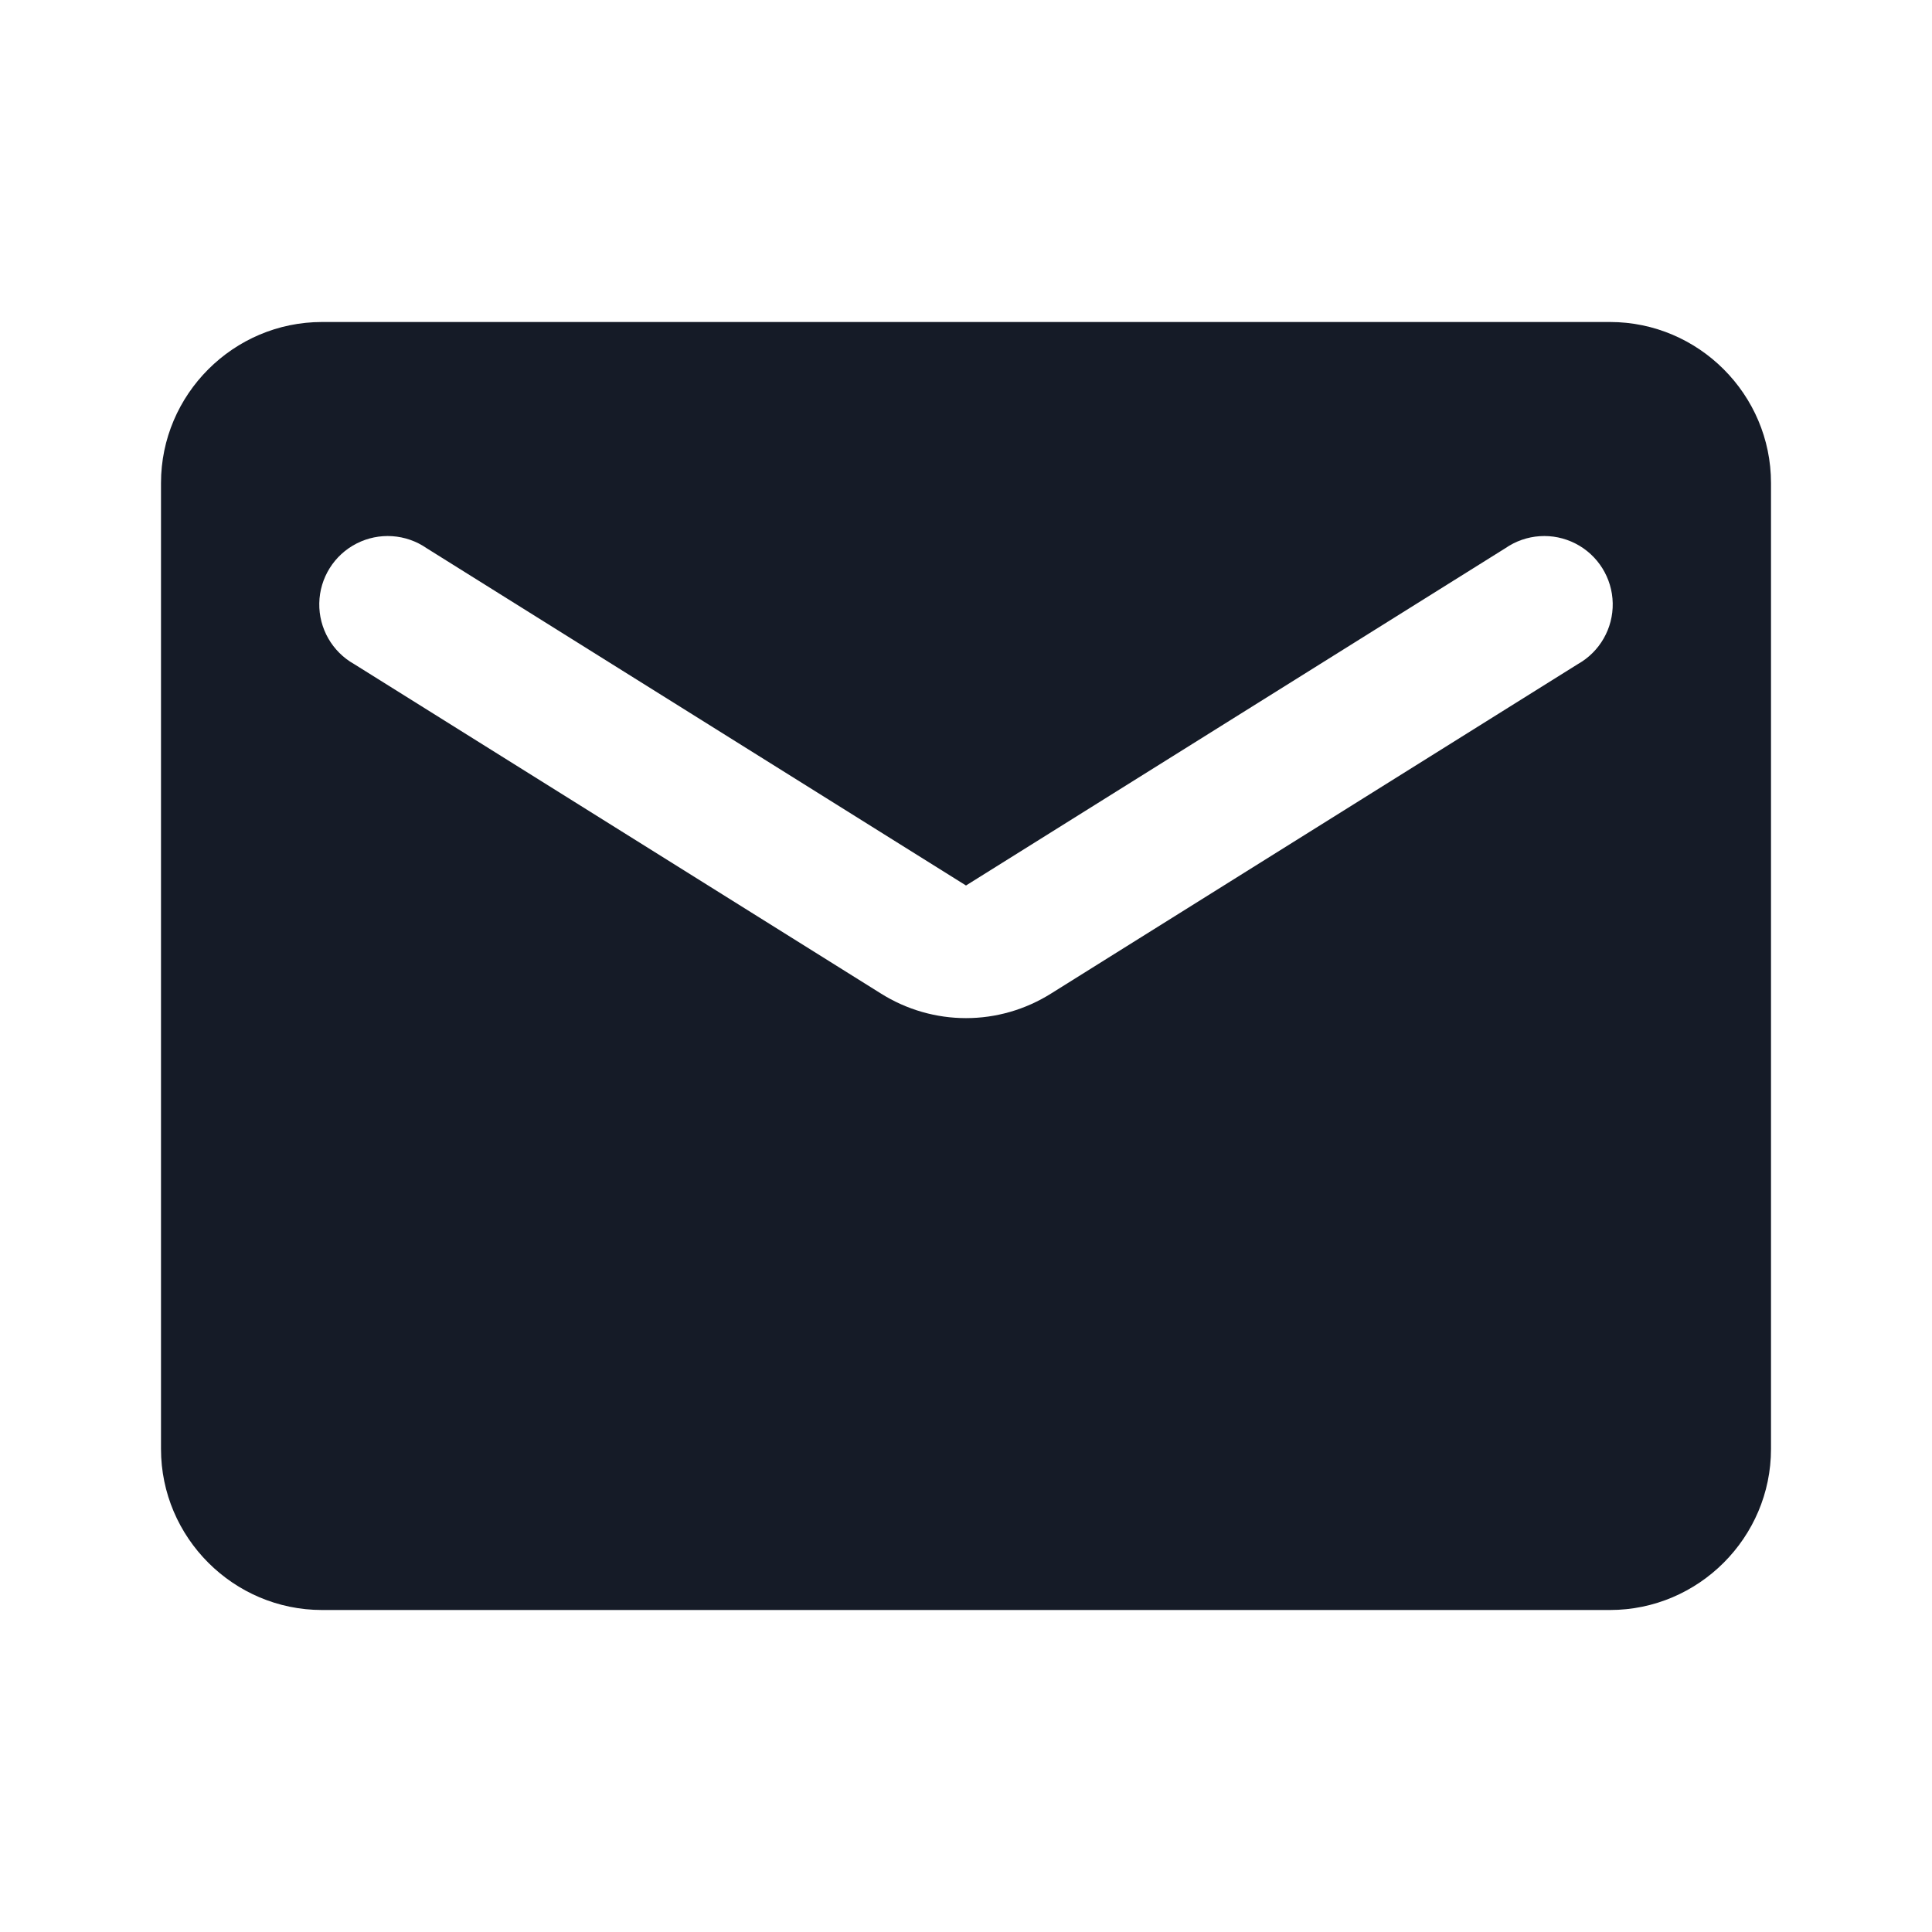
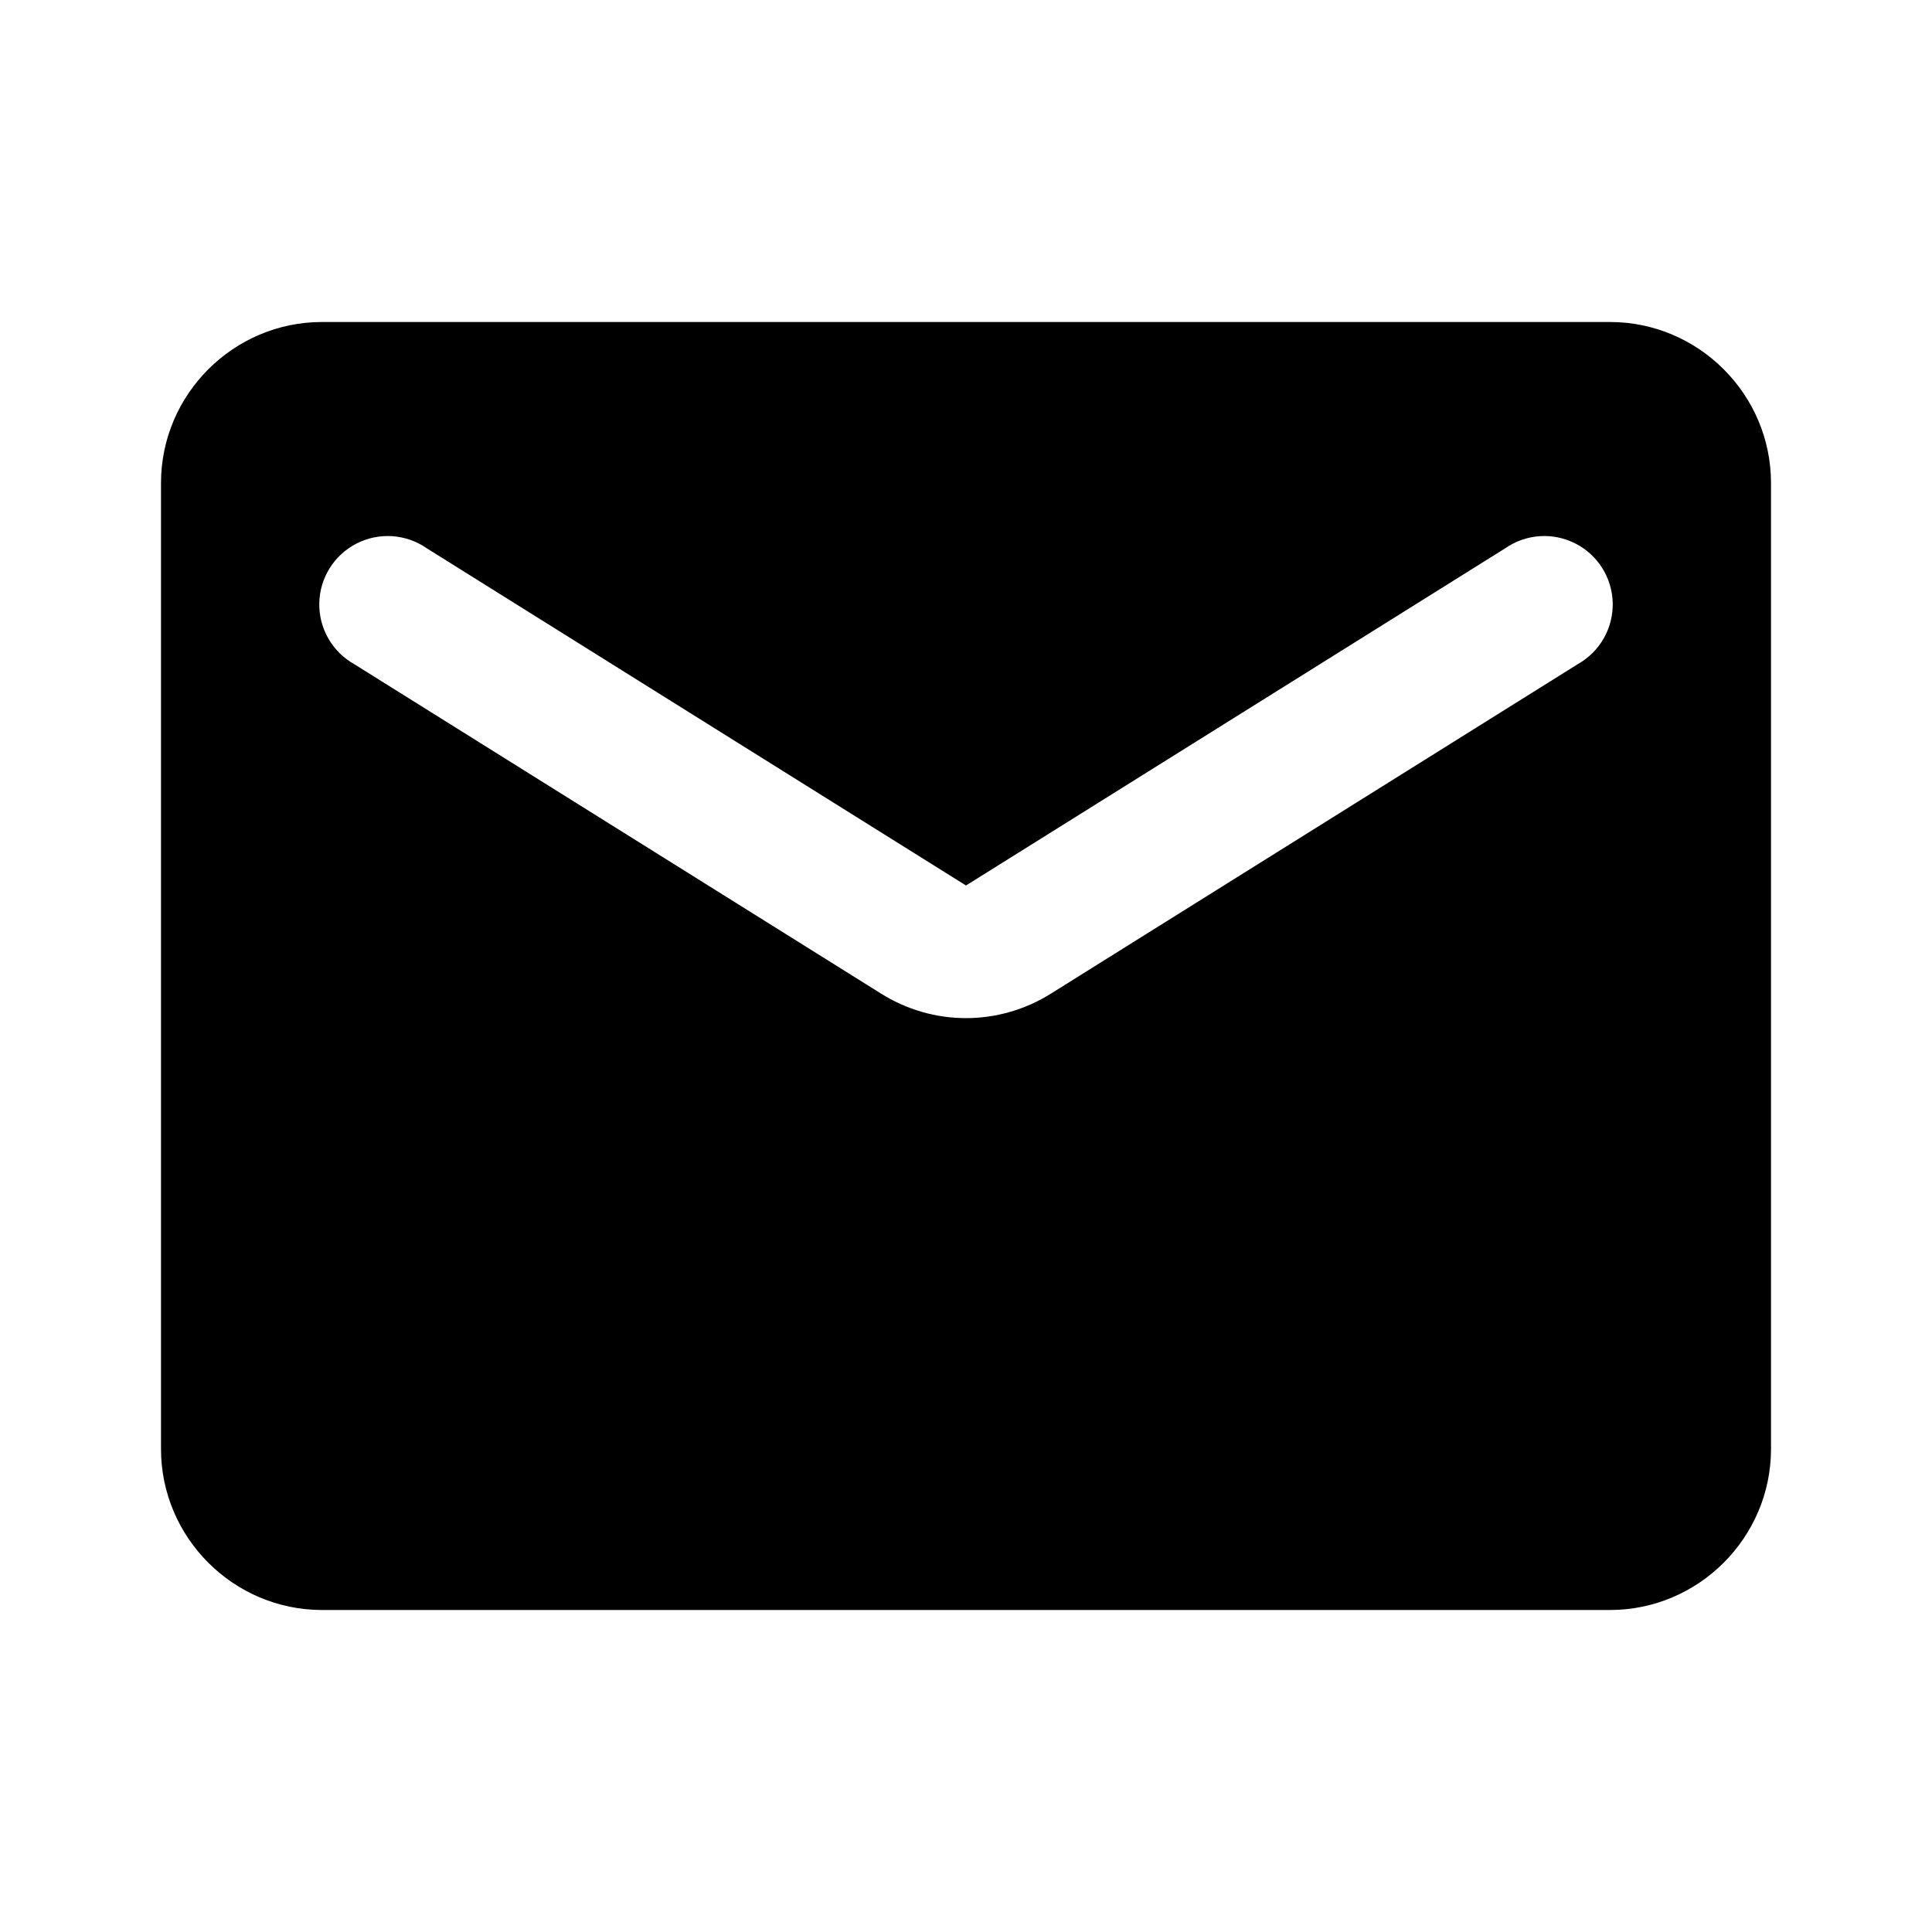
<svg xmlns="http://www.w3.org/2000/svg" width="20" height="20" viewBox="0 0 24 24">
-   <path fill="#151b27" d="M20 4H4c-1.1 0-2 .9-2 2v12c0 1.1.9 2 2 2h16c1.1 0 2-.9 2-2V6c0-1.1-.9-2-2-2m-.4 4.25l-6.54 4.09c-.65.41-1.47.41-2.12 0L4.4 8.25a.85.85 0 1 1 .9-1.44L12 11l6.7-4.19a.85.85 0 1 1 .9 1.44" />
+   <path fill="currentColor" d="M20 4H4c-1.1 0-2 .9-2 2v12c0 1.1.9 2 2 2h16c1.1 0 2-.9 2-2V6c0-1.1-.9-2-2-2m-.4 4.25l-6.54 4.09c-.65.41-1.47.41-2.12 0L4.4 8.25a.85.85 0 1 1 .9-1.44L12 11l6.7-4.19a.85.85 0 1 1 .9 1.44" />
</svg>
